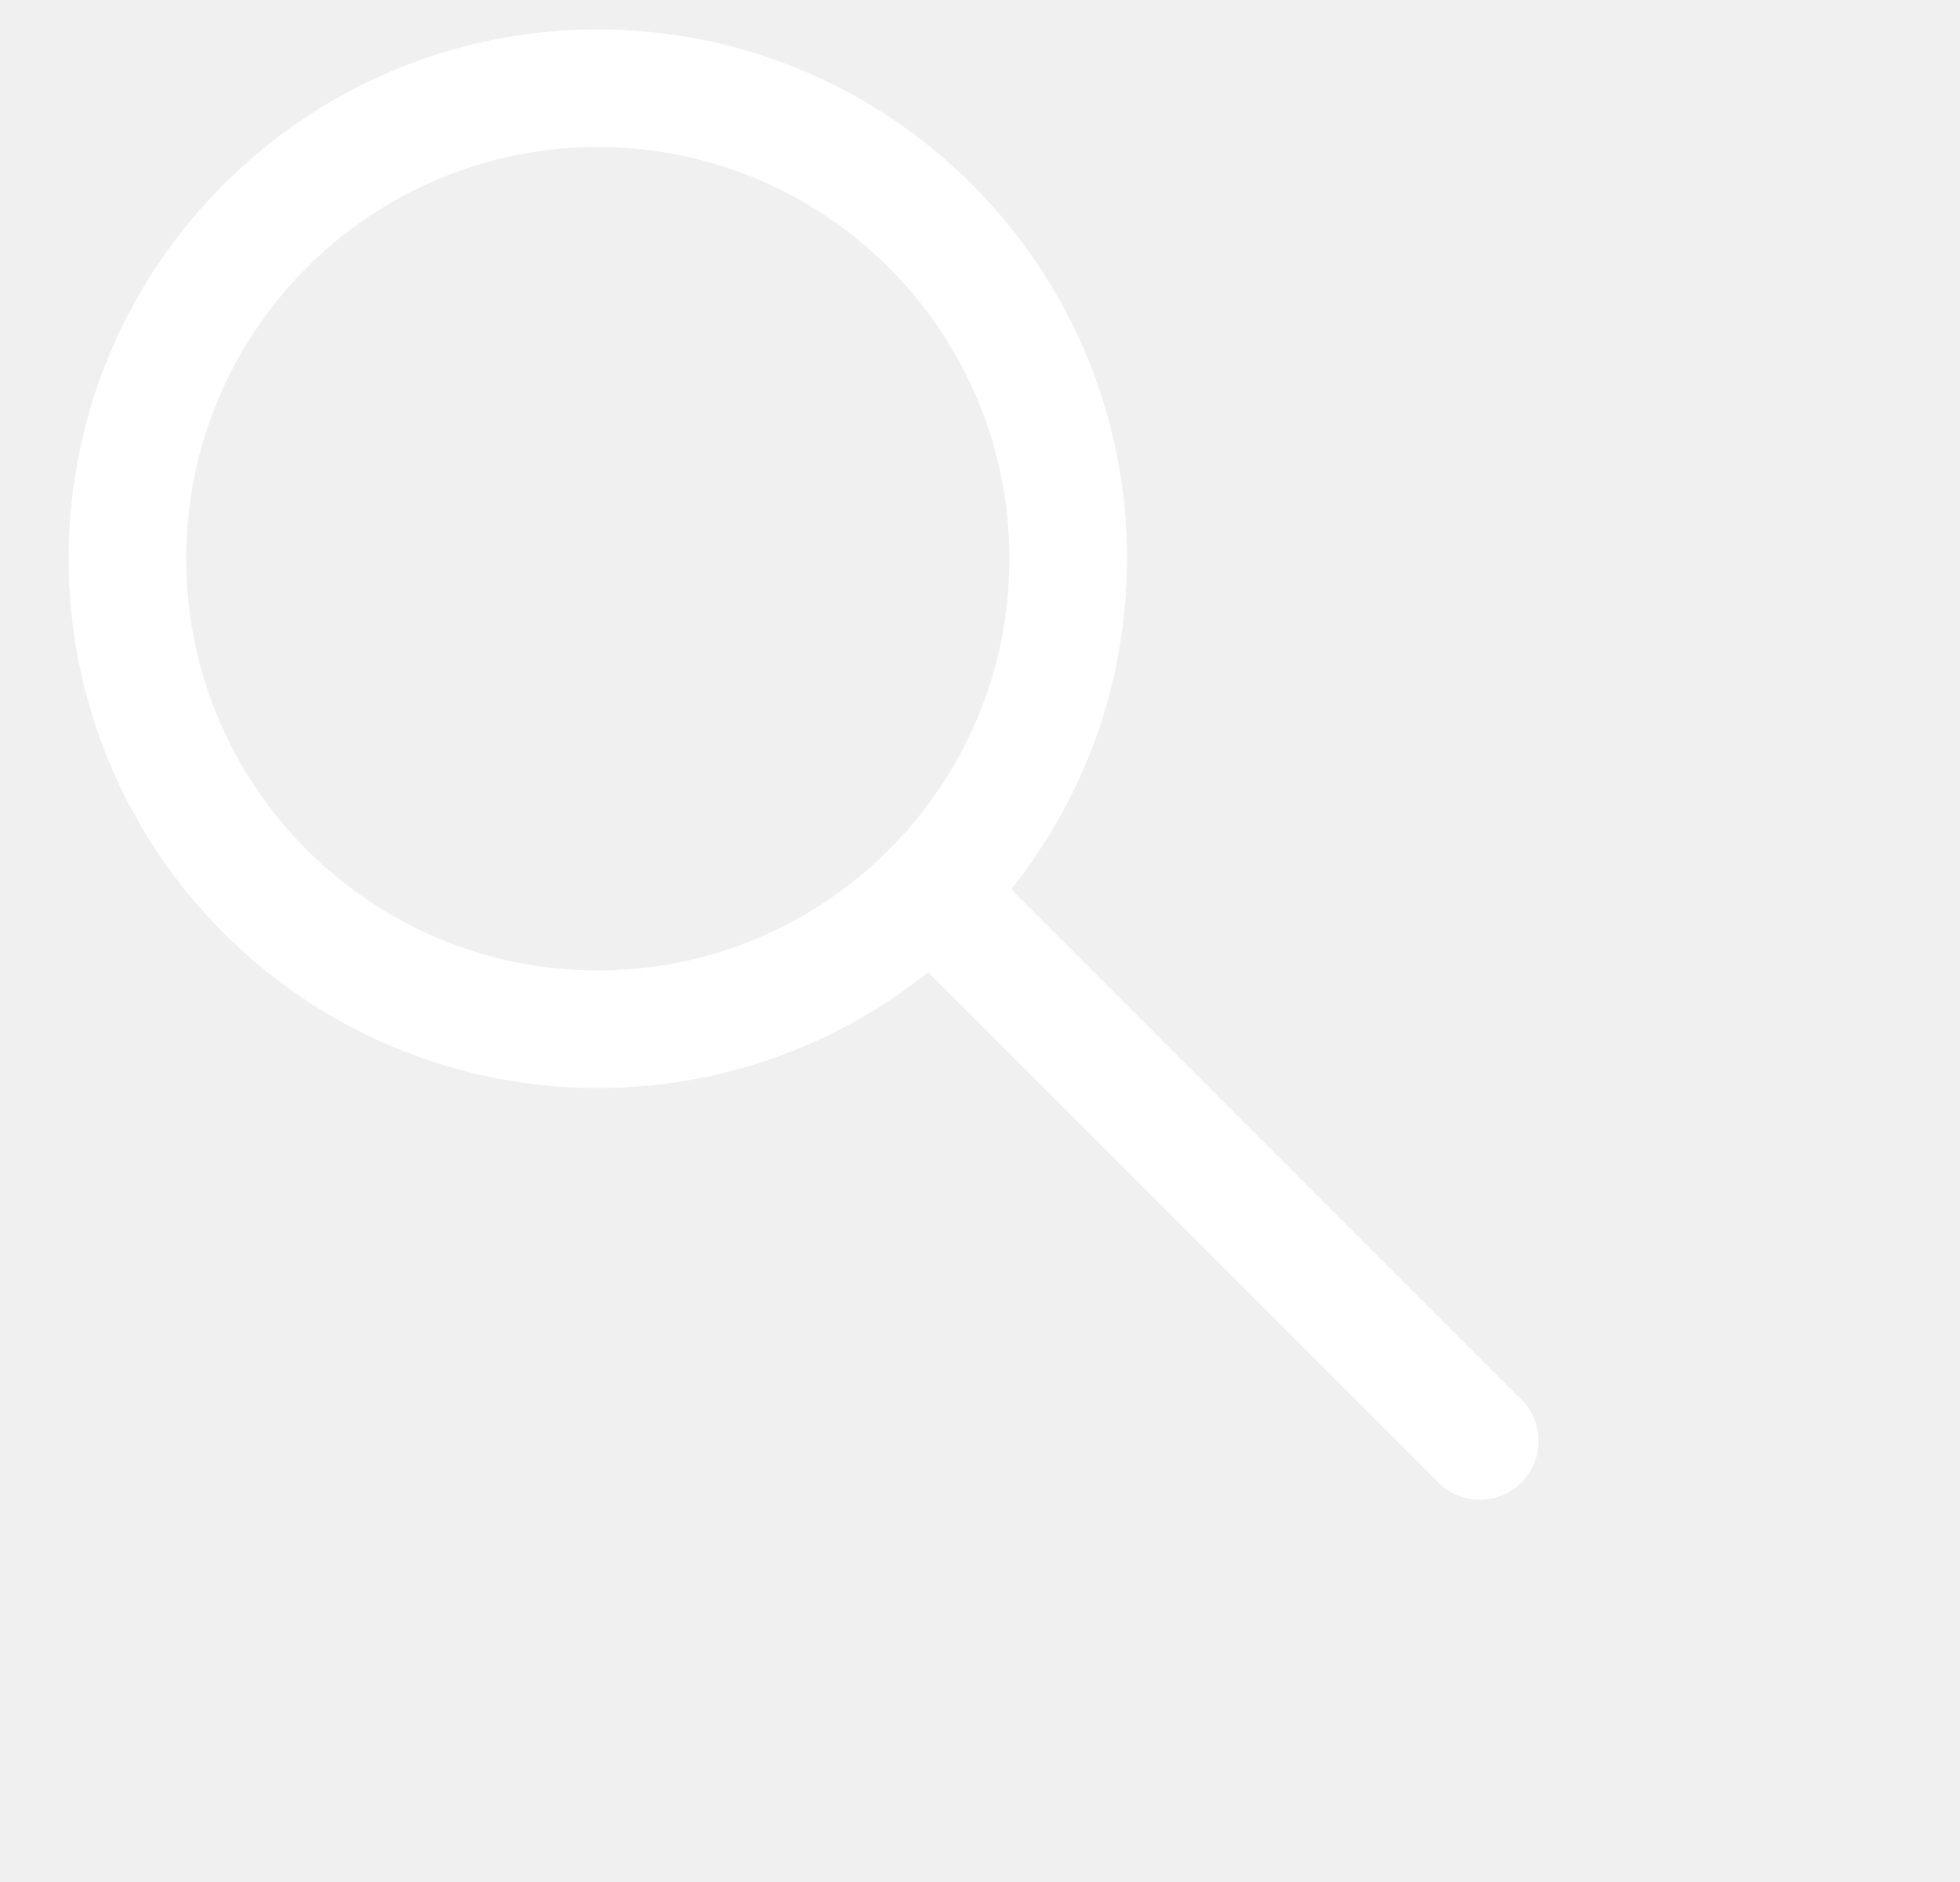
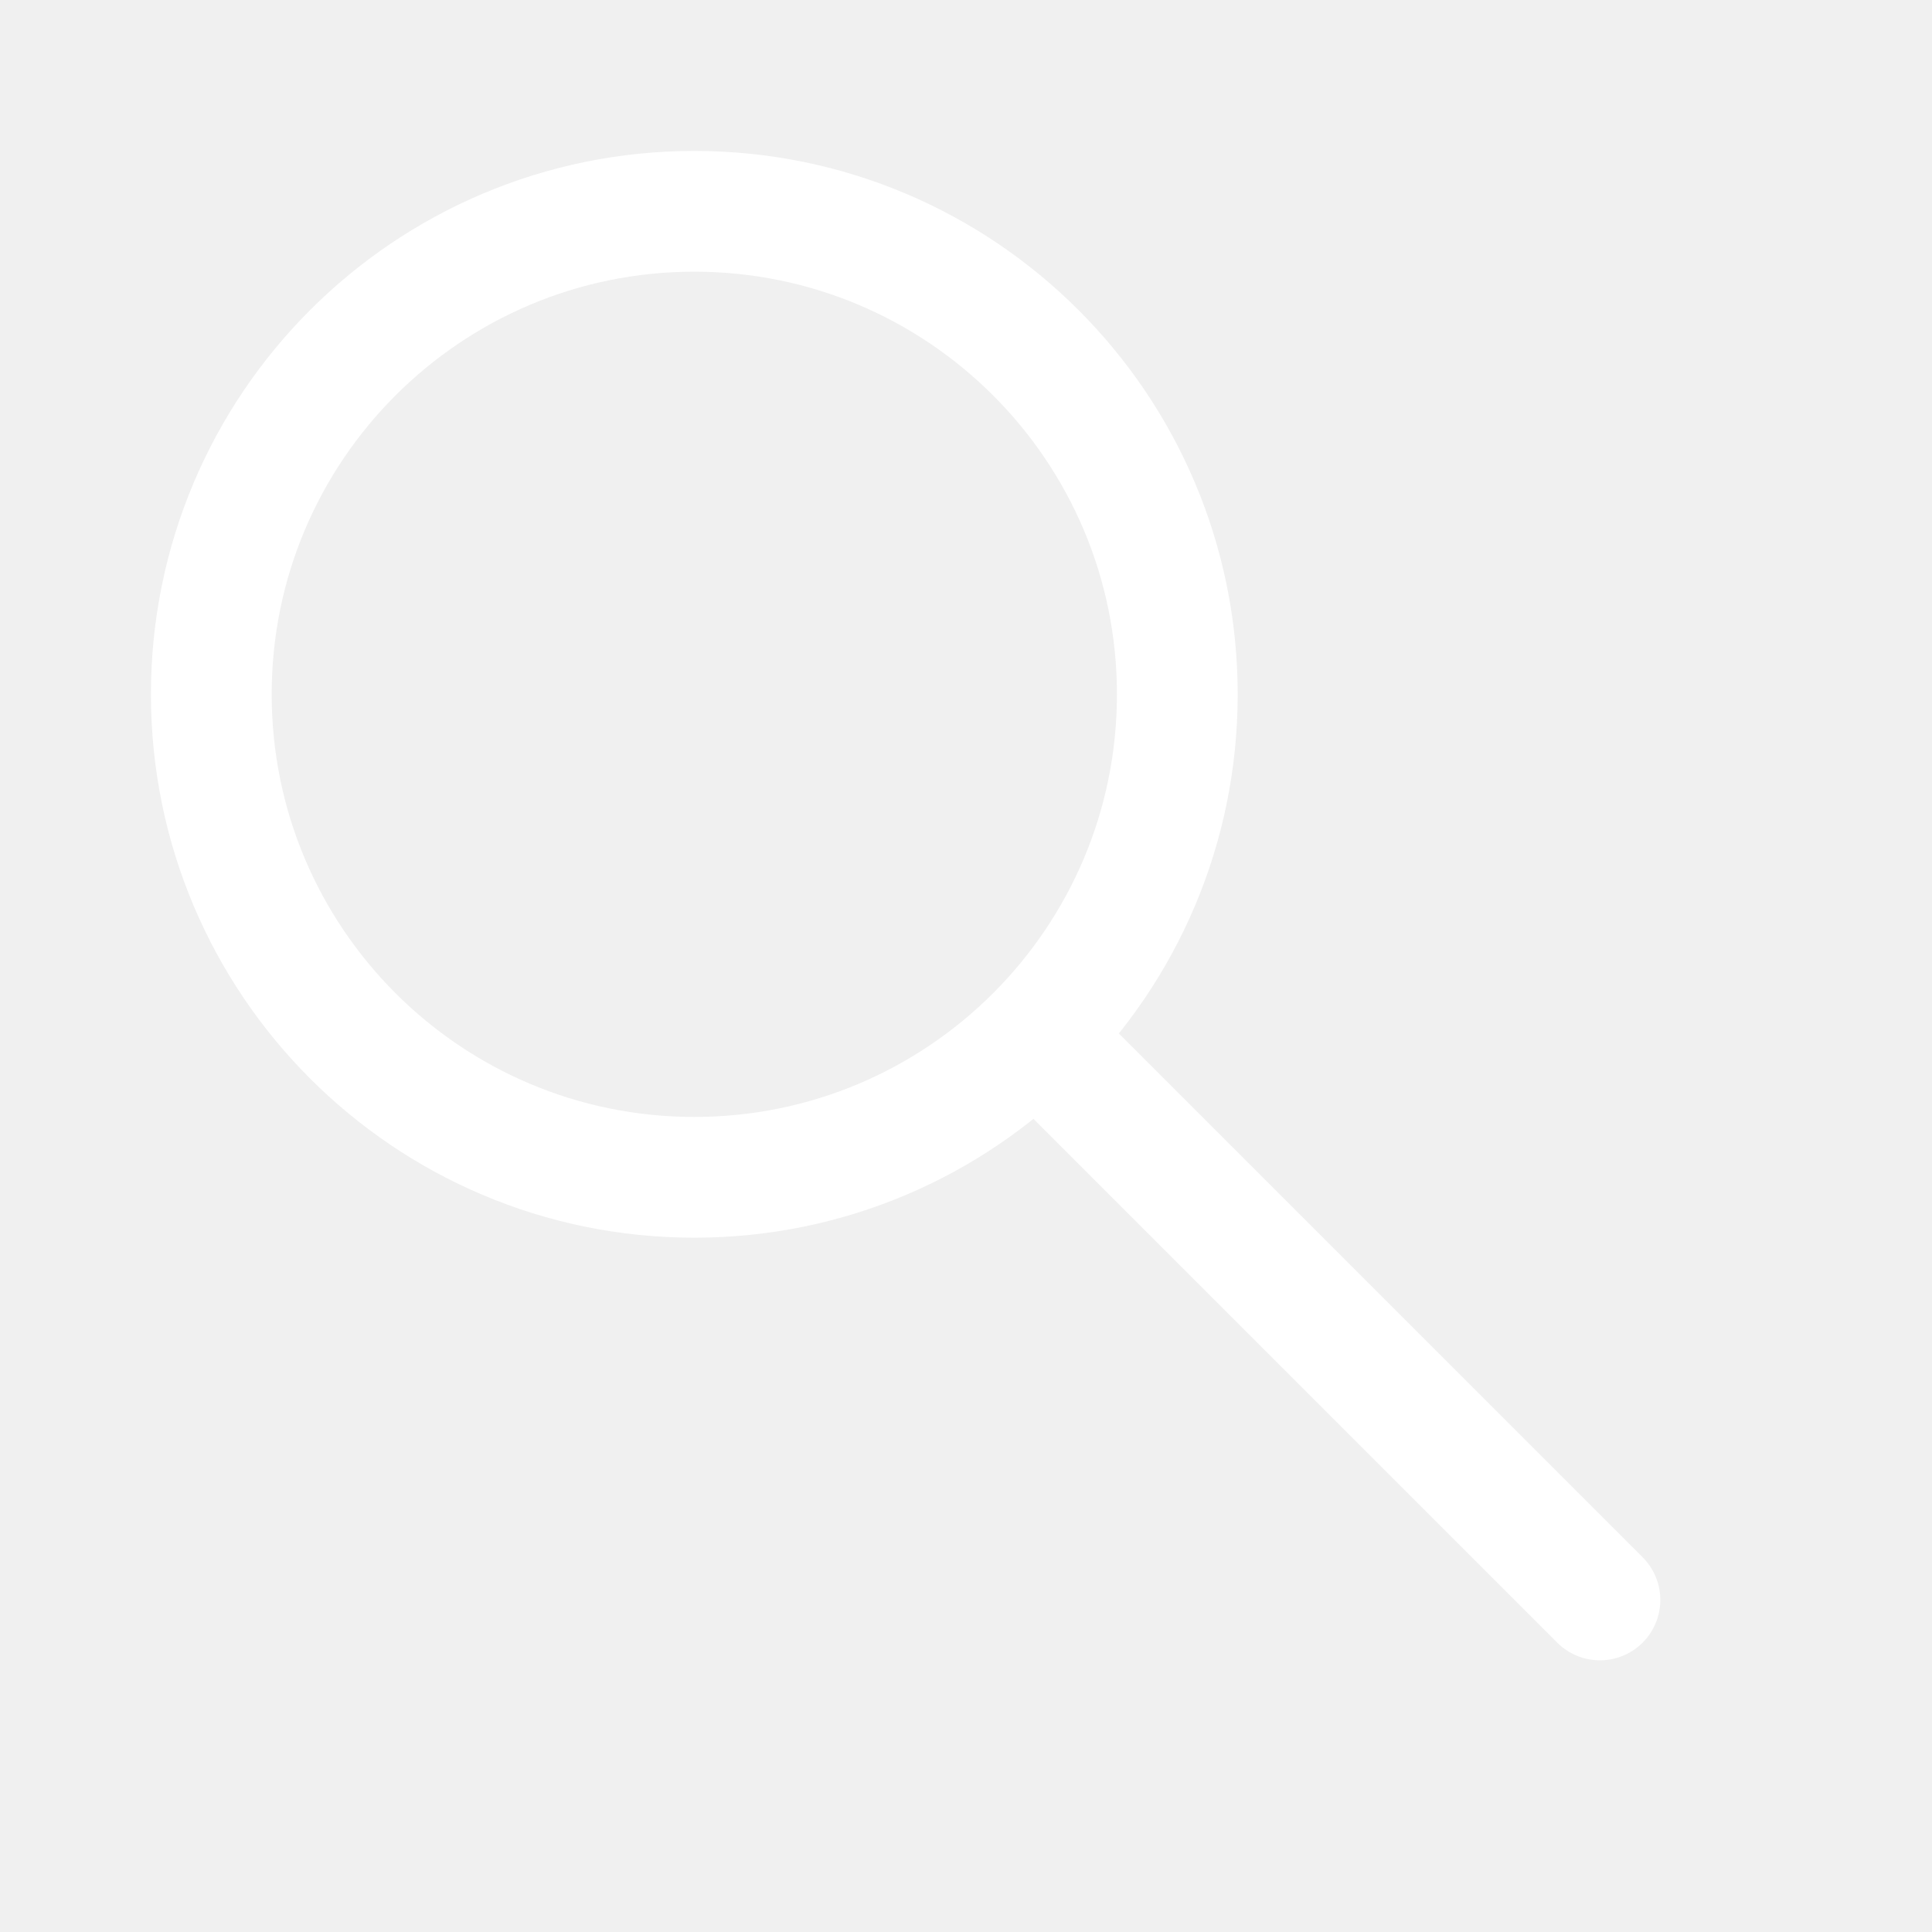
- <svg xmlns="http://www.w3.org/2000/svg" width="25px" height="24px" viewBox="-1 -1 32 32" version="1.1">
-   <defs />
-   <g id="Grunn-moduler" stroke="none" stroke-width="2" fill="none" fill-rule="evenodd" stroke-linejoin="round">
-     <g id="Ui-kit" transform="translate(-246, -2839)" stroke="white">
-       <g id="Stroke-240-+-Stroke-241-Copy" transform="translate(246, 2839)">
-         <path d="M16.5,8.5 C16.5,12.917 12.918,16.5 8.5,16.5 C4.082,16.5 0.5,12.917 0.5,8.5 C0.5,4.082 4.082,0.5 8.5,0.5 C12.918,0.5 16.5,4.082 16.5,8.5 L16.5,8.5 Z" id="Stroke-240" />
-         <path d="M14.156,14.156 L23.5,23.5" id="Stroke-241" stroke-linecap="round" />
-       </g>
-     </g>
+ <svg xmlns="http://www.w3.org/2000/svg" width="24px" height="24px" viewBox="0 0 32 32" version="1.1">
+   <g transform="translate(6, 6)">
+     <circle cx="5.5" cy="5.5" r="8" fill="none" stroke-width="2" stroke="white" />
+     <line x1="11.2" y1="11.2" x2="20.5" y2="20.5" stroke-width="2" stroke="white" stroke-linecap="round" />
  </g>
</svg>
